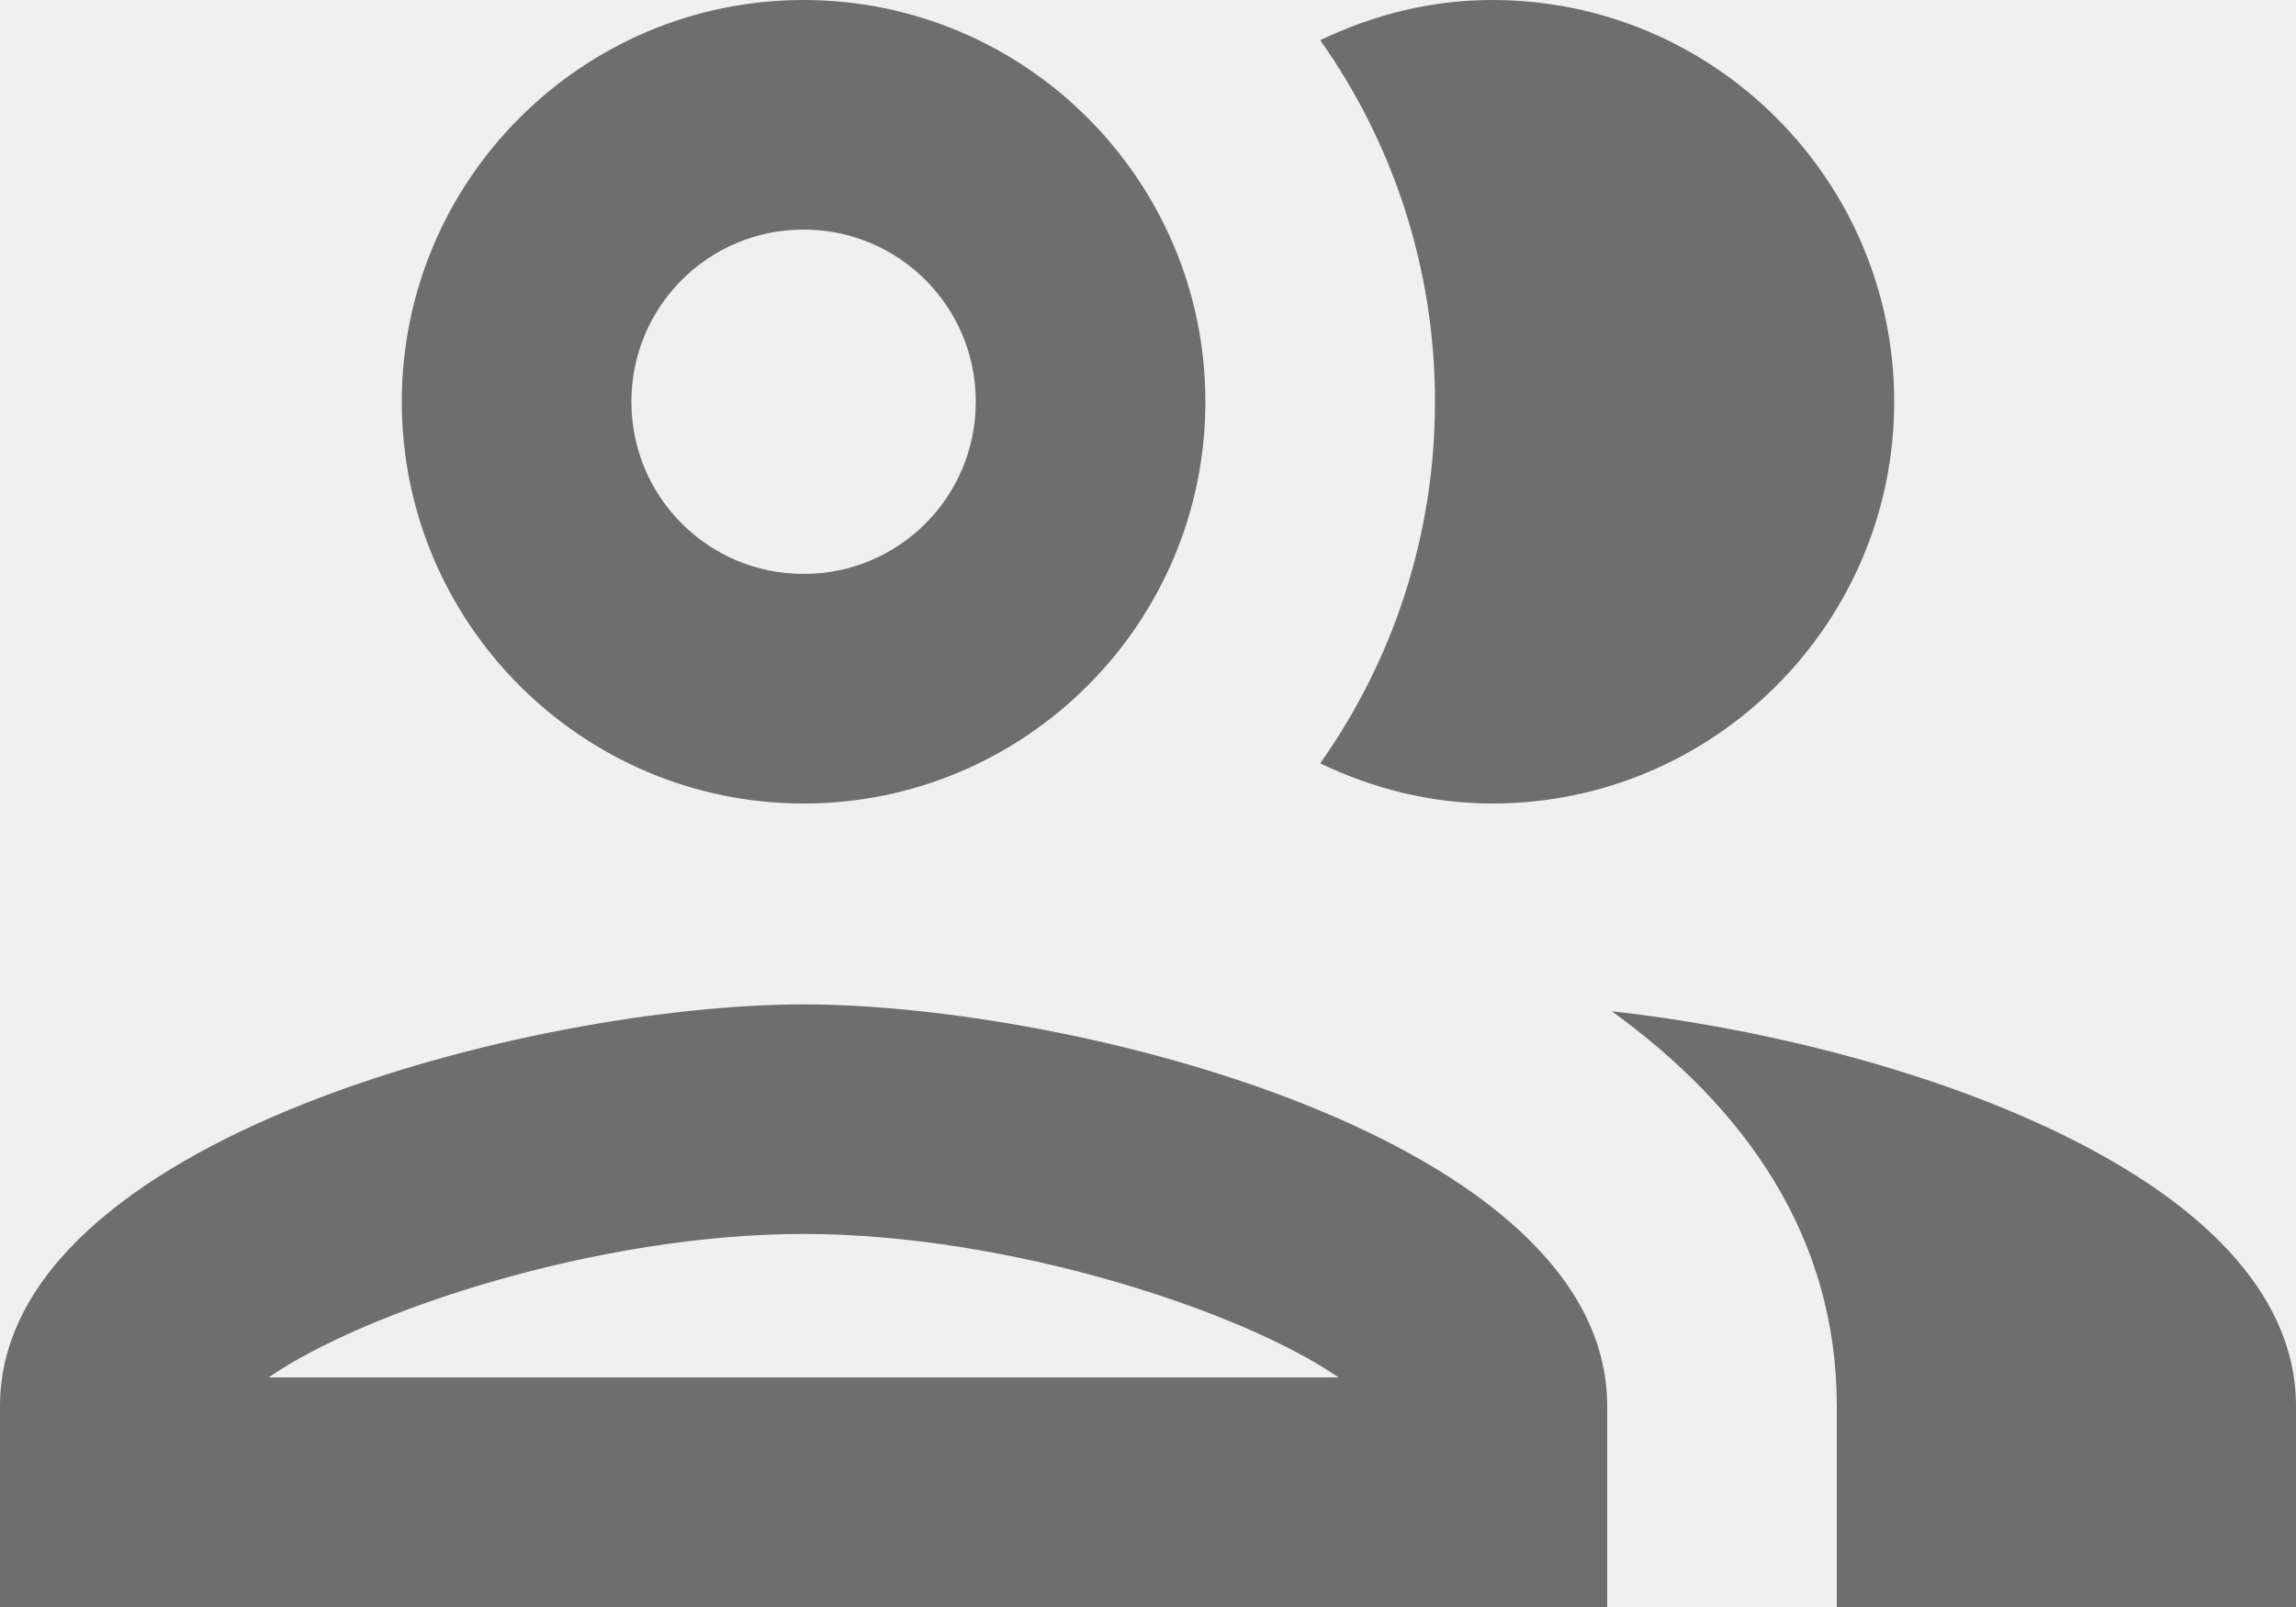
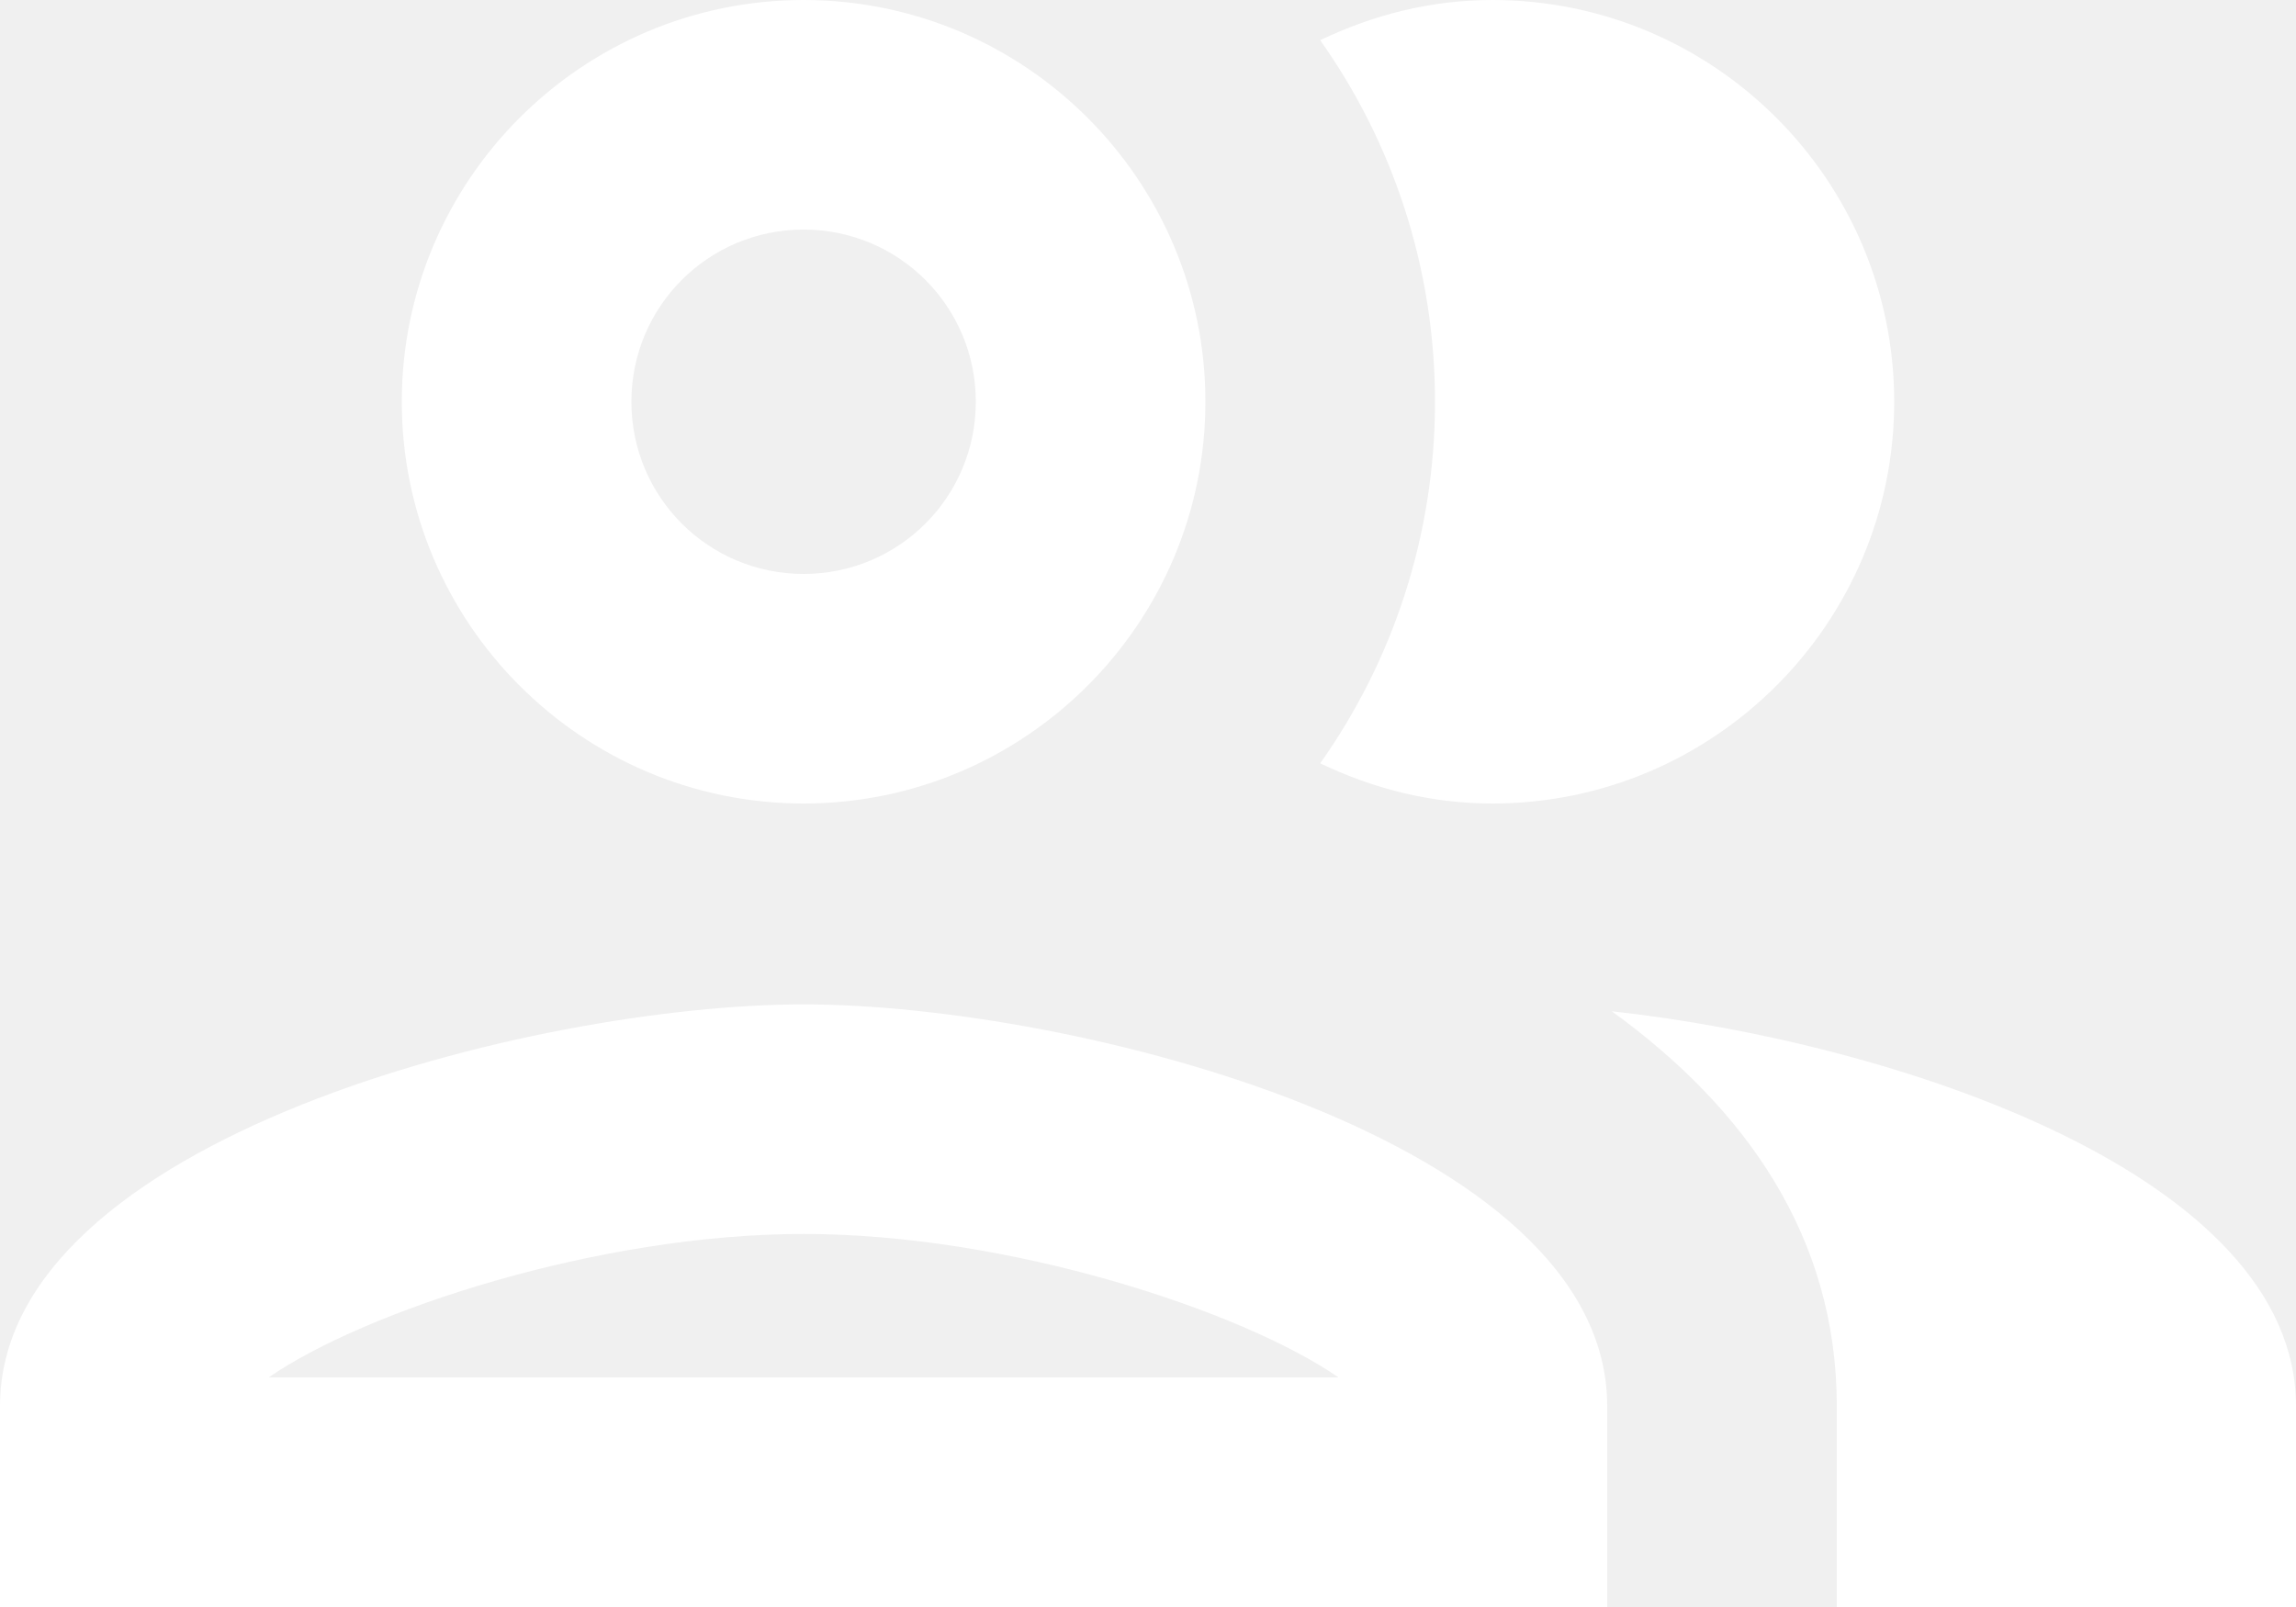
<svg xmlns="http://www.w3.org/2000/svg" width="20" height="14" viewBox="0 0 20 14" fill="none">
-   <path fill-rule="evenodd" clip-rule="evenodd" d="M7 7C8.93 7 10.5 5.43 10.5 3.5C10.5 1.57 8.93 0 7 0C5.07 0 3.5 1.57 3.5 3.5C3.5 5.43 5.07 7 7 7ZM0 12.25C0 9.92 4.66 8.75 7 8.75C9.34 8.75 14 9.92 14 12.25V14H0V12.25ZM7 10.75C5.21 10.75 3.18 11.42 2.34 12H11.66C10.82 11.42 8.79 10.75 7 10.75ZM8.5 3.5C8.5 2.67 7.83 2 7 2C6.17 2 5.5 2.67 5.5 3.5C5.5 4.33 6.17 5 7 5C7.83 5 8.5 4.33 8.5 3.5ZM14.04 8.81C15.2 9.65 16 10.77 16 12.25V14H20V12.25C20 10.23 16.5 9.08 14.04 8.81ZM16.5 3.5C16.5 5.43 14.93 7 13 7C12.46 7 11.96 6.87 11.5 6.65C12.13 5.76 12.5 4.67 12.5 3.5C12.5 2.33 12.13 1.24 11.5 0.35C11.96 0.13 12.46 0 13 0C14.93 0 16.5 1.57 16.5 3.5Z" fill="black" fill-opacity="0.54" />
+   <path fill-rule="evenodd" clip-rule="evenodd" d="M7 7C8.93 7 10.5 5.43 10.5 3.5C10.5 1.57 8.93 0 7 0C5.07 0 3.5 1.57 3.5 3.5C3.5 5.43 5.07 7 7 7ZM0 12.25C0 9.92 4.66 8.75 7 8.75C9.34 8.75 14 9.92 14 12.25V14H0V12.25ZM7 10.75C5.21 10.75 3.18 11.42 2.34 12H11.66C10.82 11.42 8.79 10.75 7 10.75ZM8.5 3.5C8.5 2.67 7.83 2 7 2C6.17 2 5.5 2.67 5.5 3.5C5.5 4.33 6.17 5 7 5C7.83 5 8.5 4.33 8.5 3.5ZM14.04 8.81C15.2 9.65 16 10.77 16 12.25V14H20V12.25C20 10.23 16.5 9.08 14.04 8.81ZM16.5 3.5C16.5 5.43 14.93 7 13 7C12.46 7 11.96 6.87 11.5 6.65C12.13 5.76 12.5 4.67 12.5 3.5C12.5 2.33 12.13 1.24 11.5 0.35C11.96 0.13 12.46 0 13 0C14.93 0 16.5 1.57 16.5 3.5Z" fill="#fff" />
</svg>
